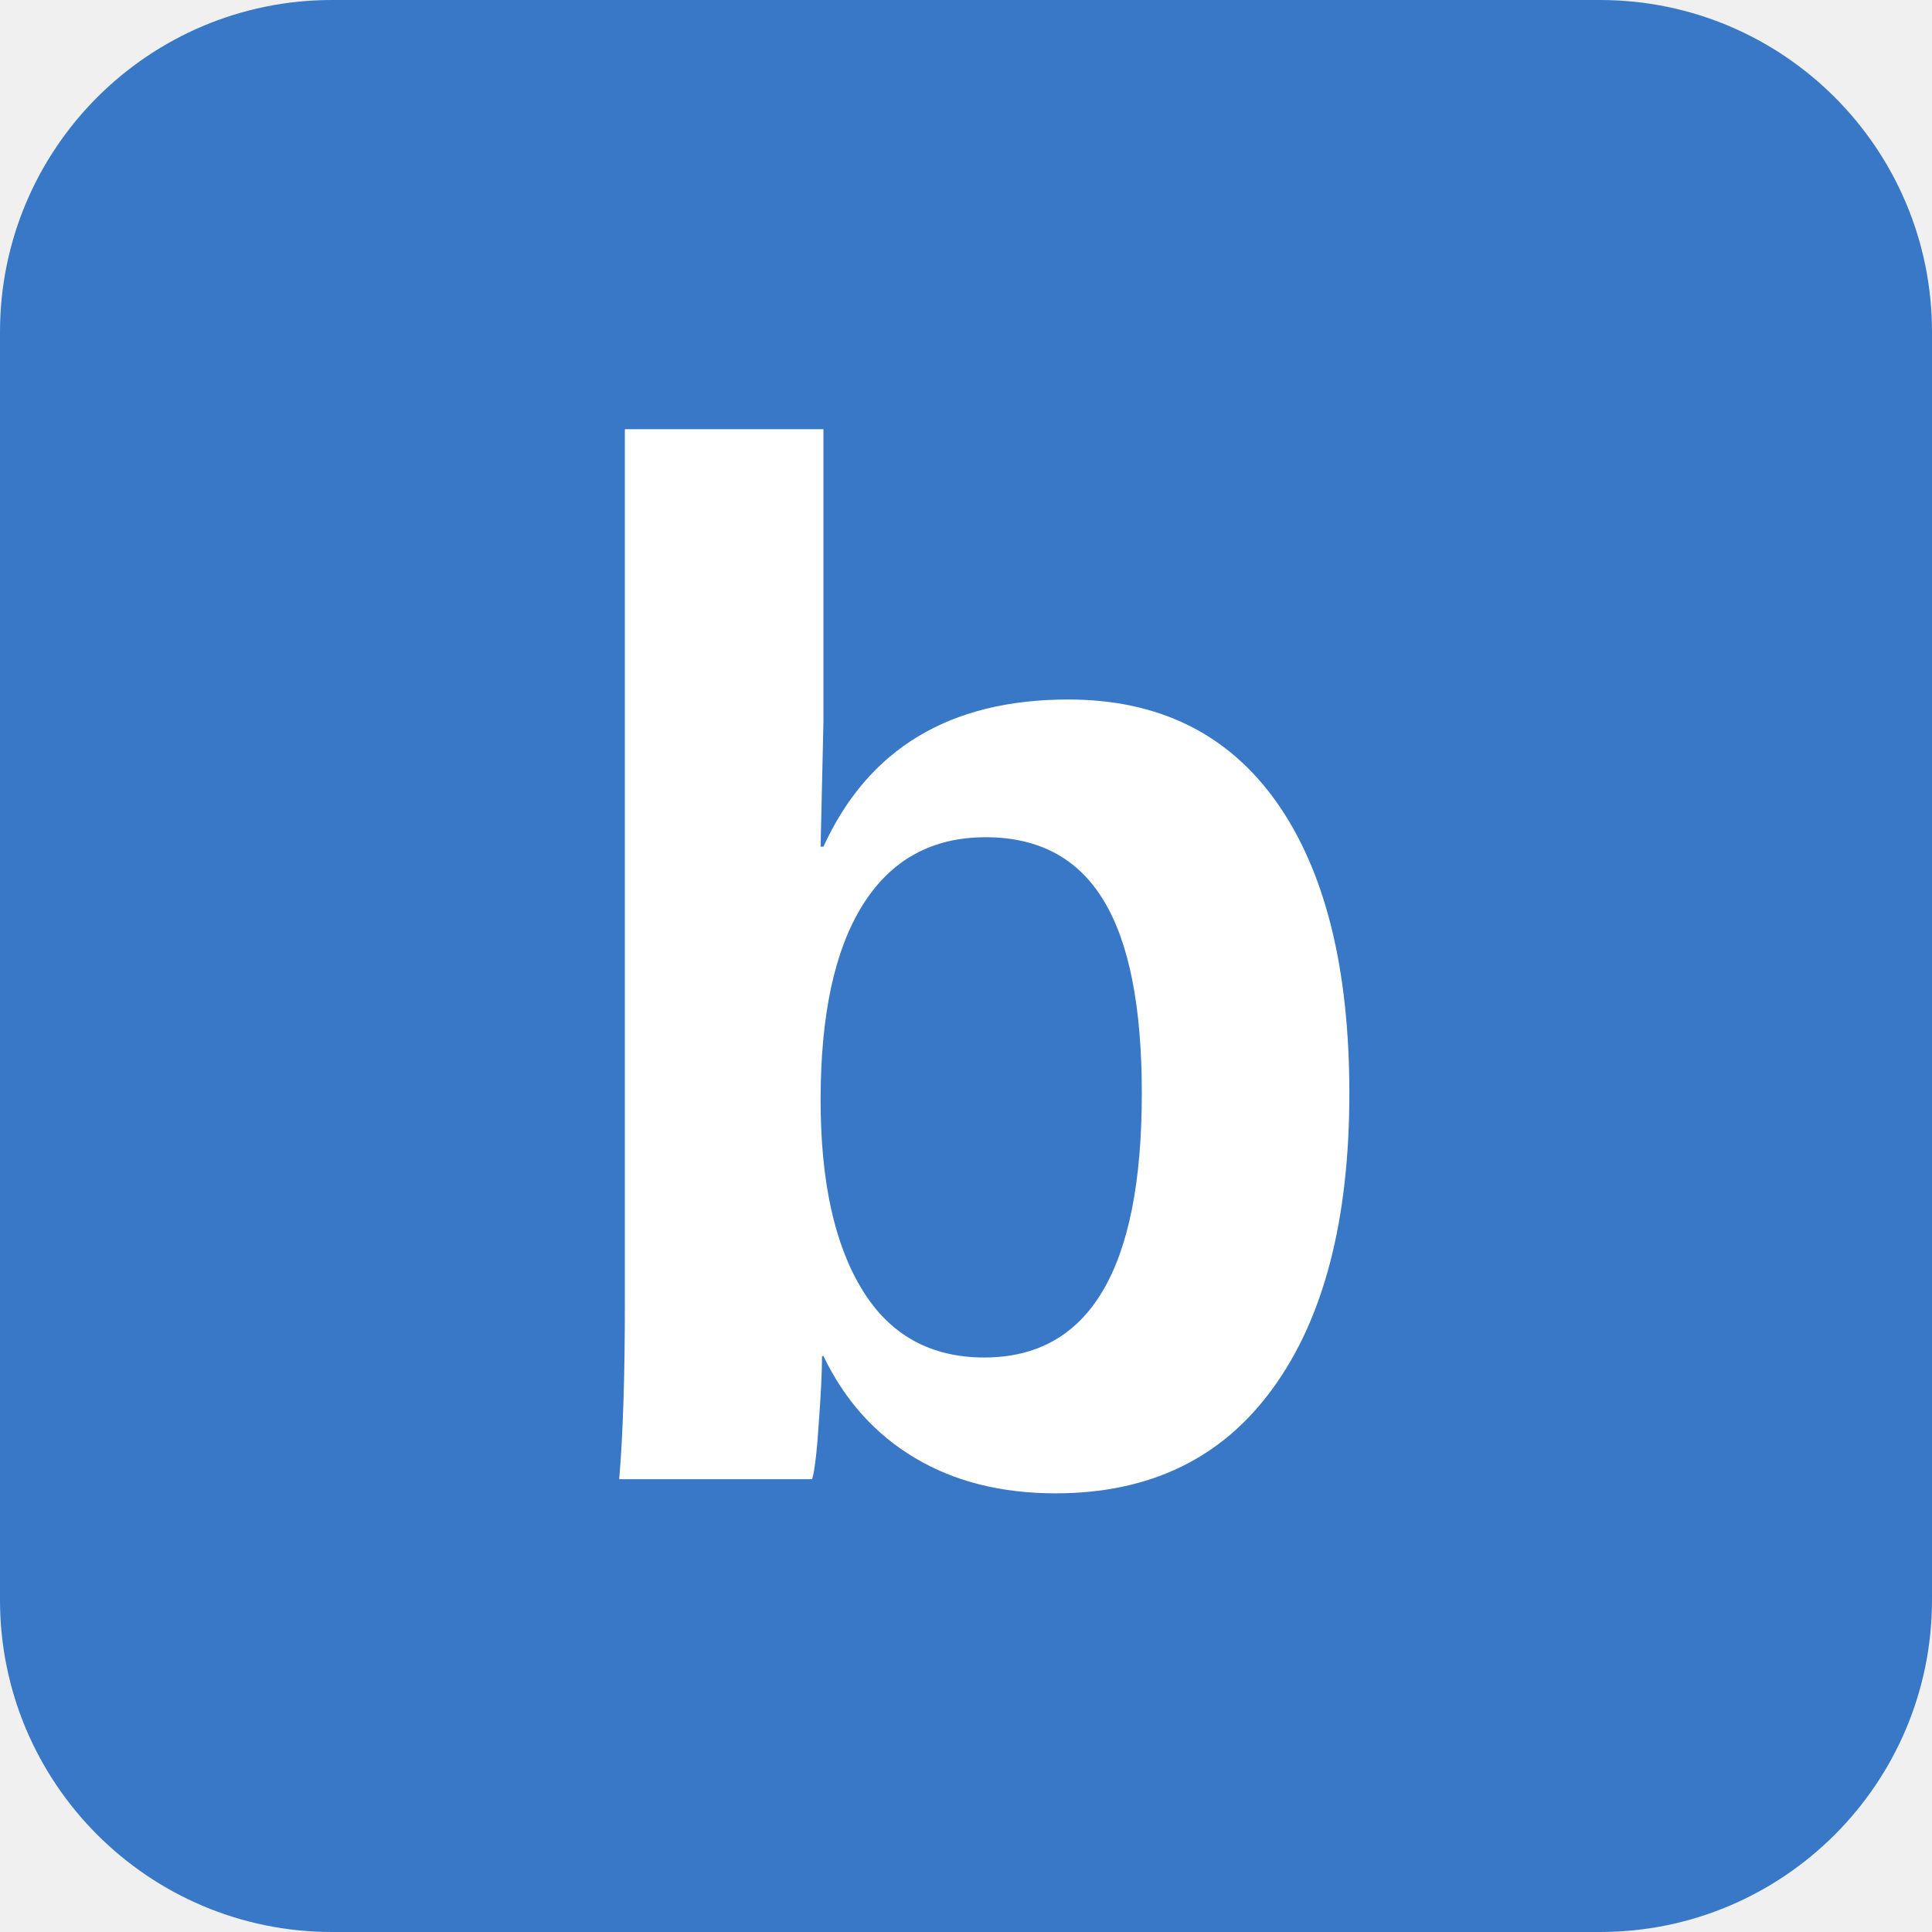
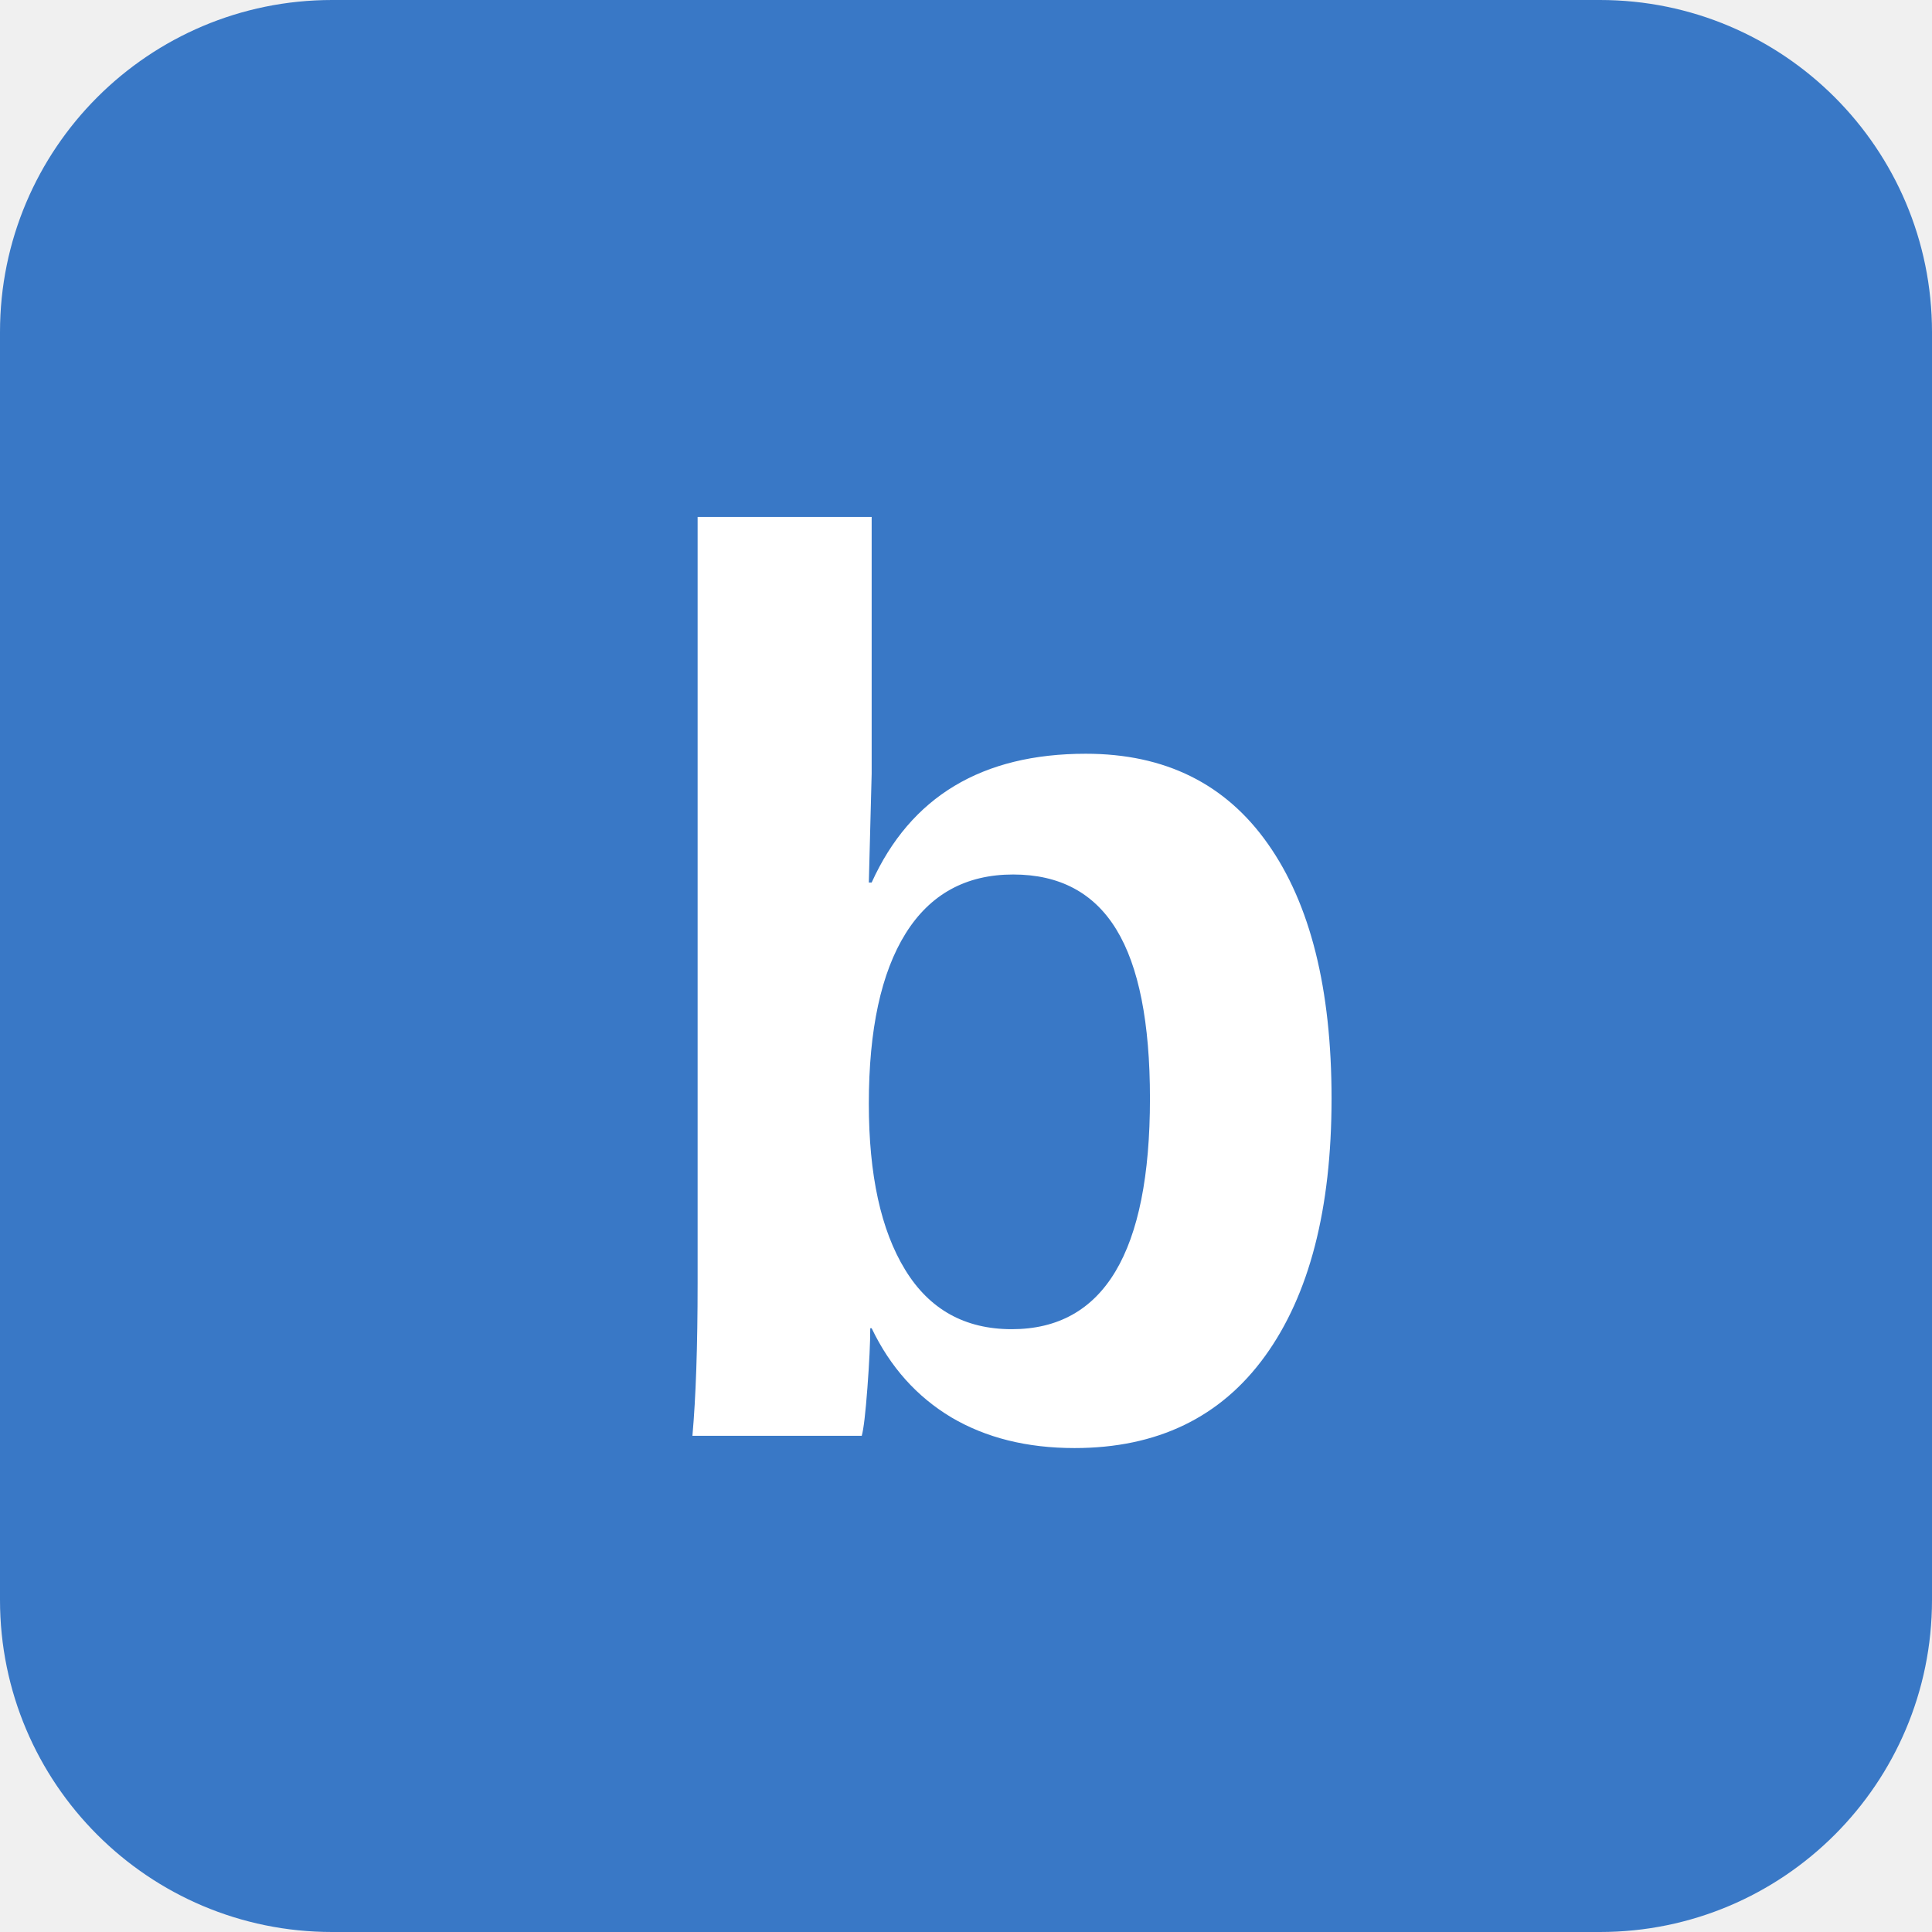
<svg xmlns="http://www.w3.org/2000/svg" viewBox="0 0 64 64">
  <rect width="64" height="64" rx="11" fill="#3978c6" />
-   <text x="32" y="49" text-anchor="middle" font-family="Arial, sans-serif" font-size="48" font-weight="800" fill="#ffffff">b</text>
+   <text x="33" y="33" text-anchor="middle" dominant-baseline="central" font-family="Arial, sans-serif" font-size="42" font-weight="800" fill="#ffffff">b</text>
</svg>
